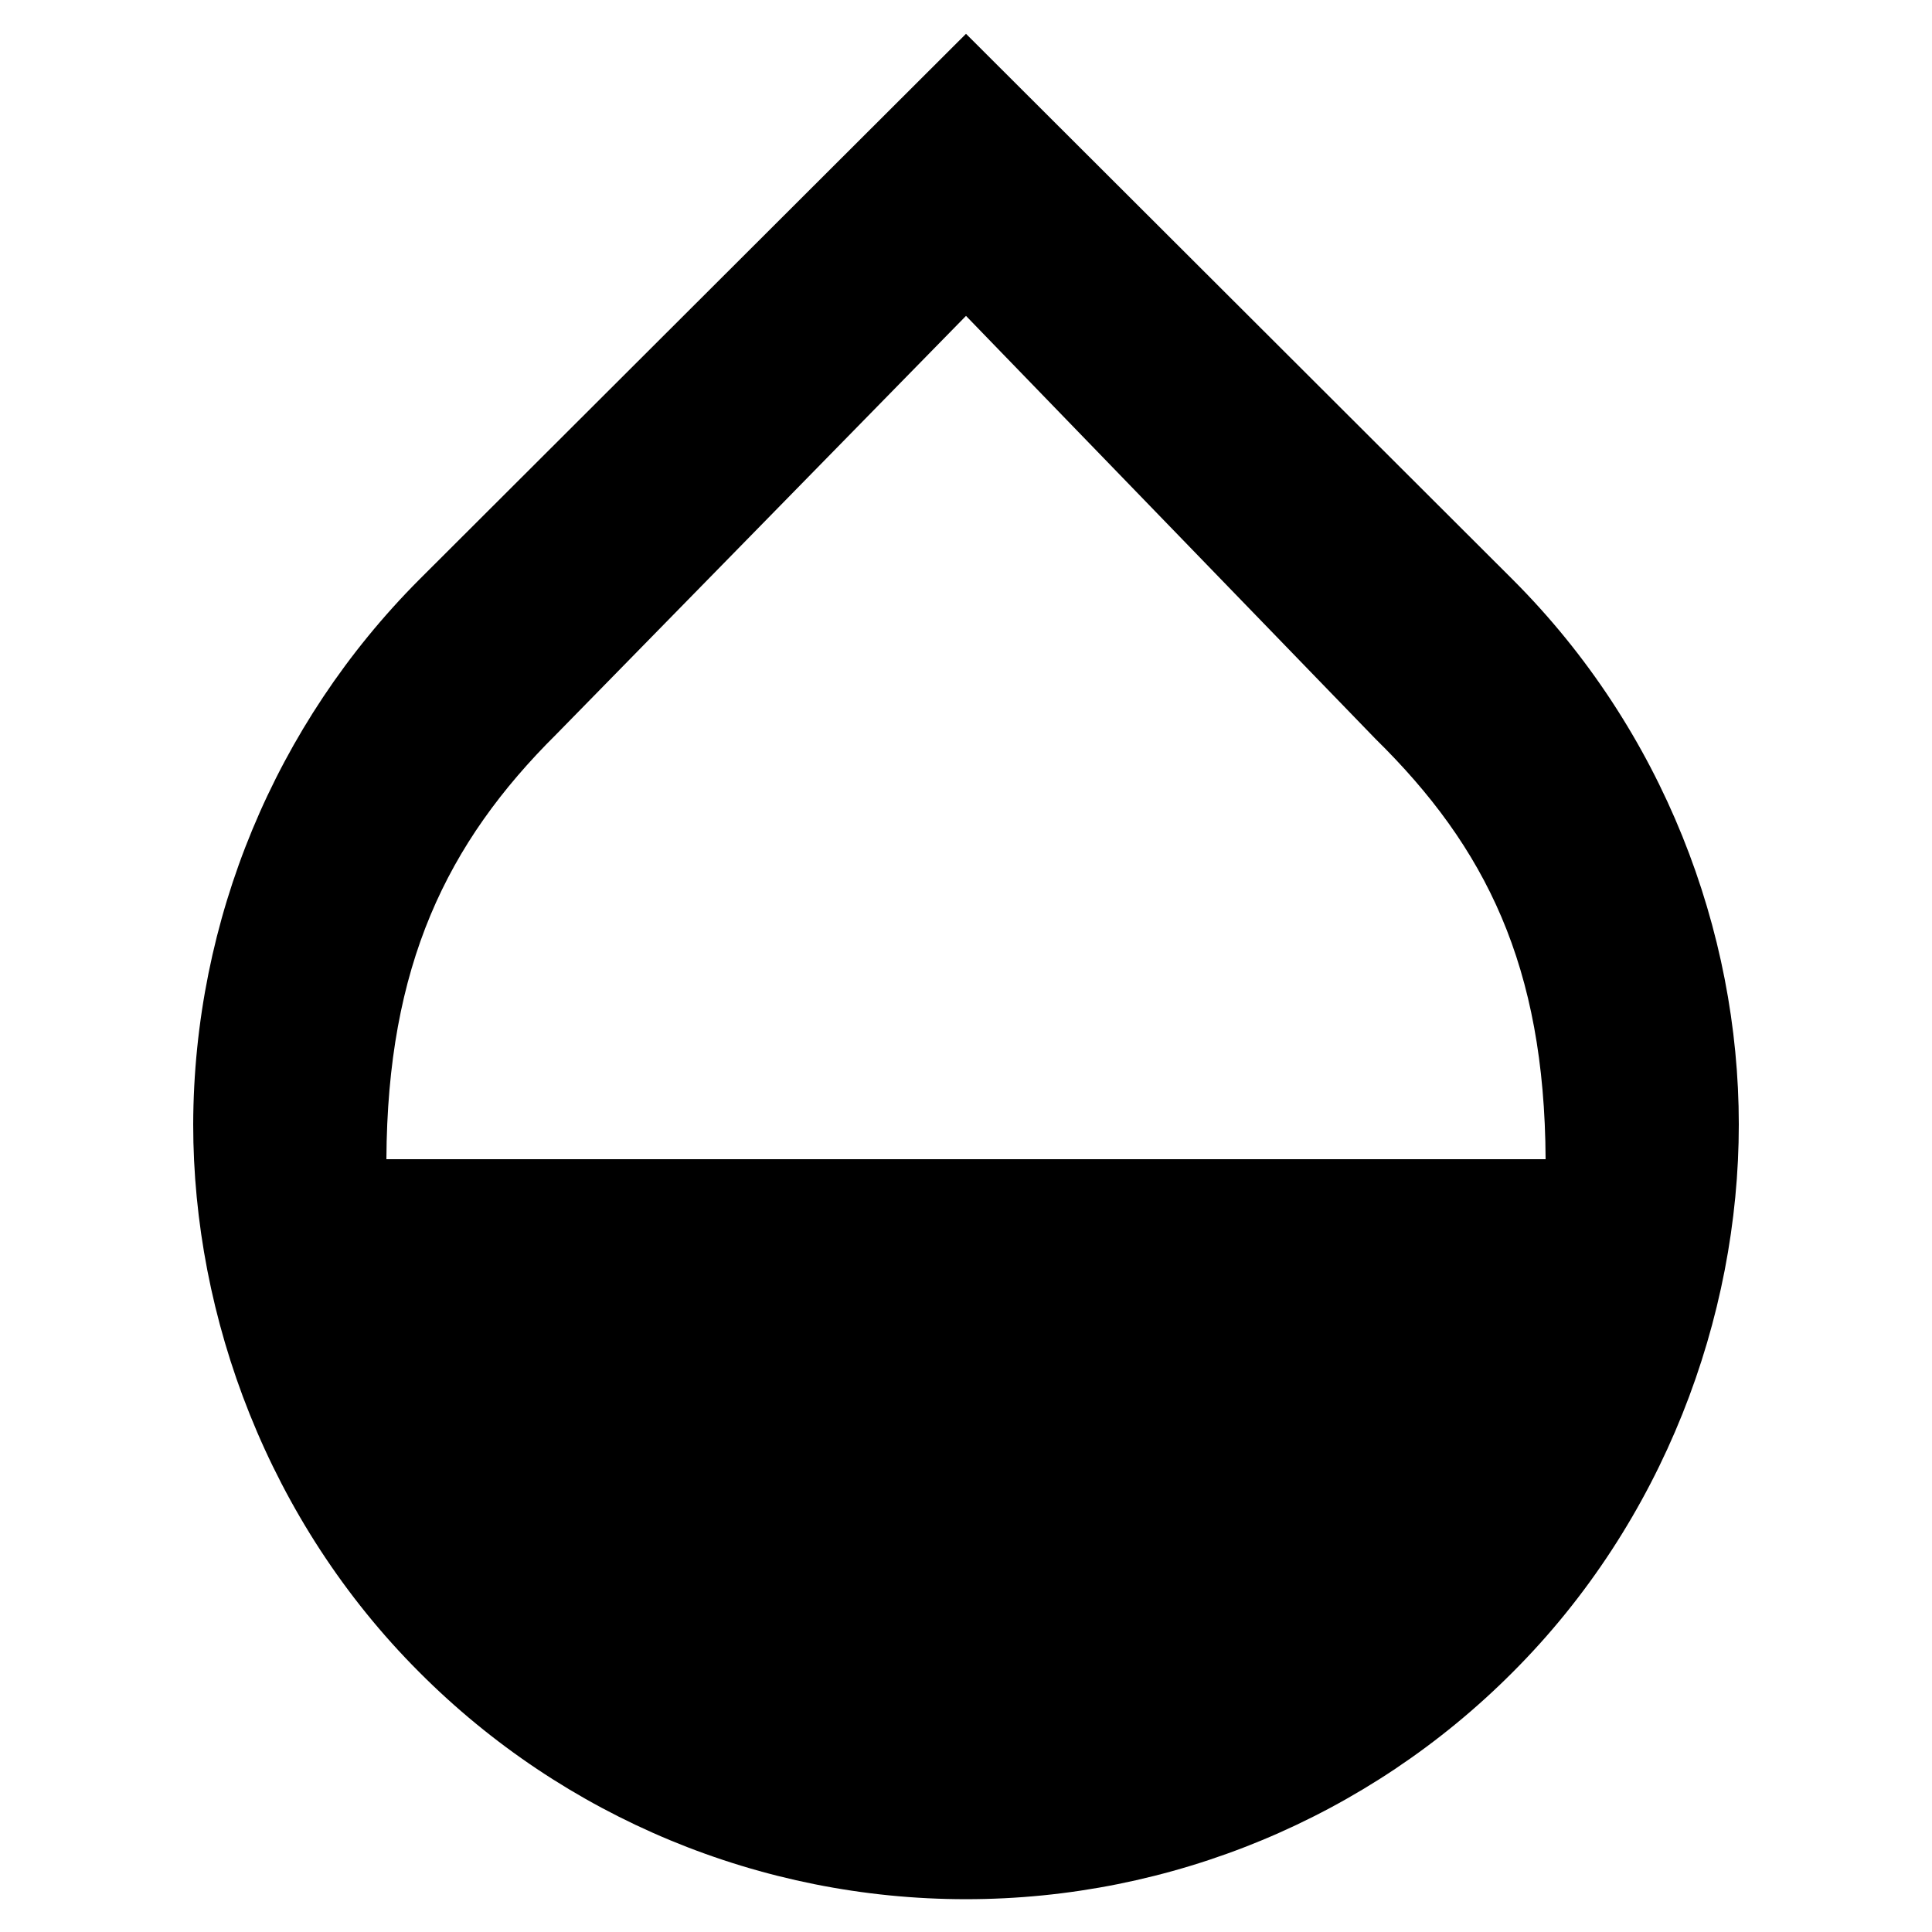
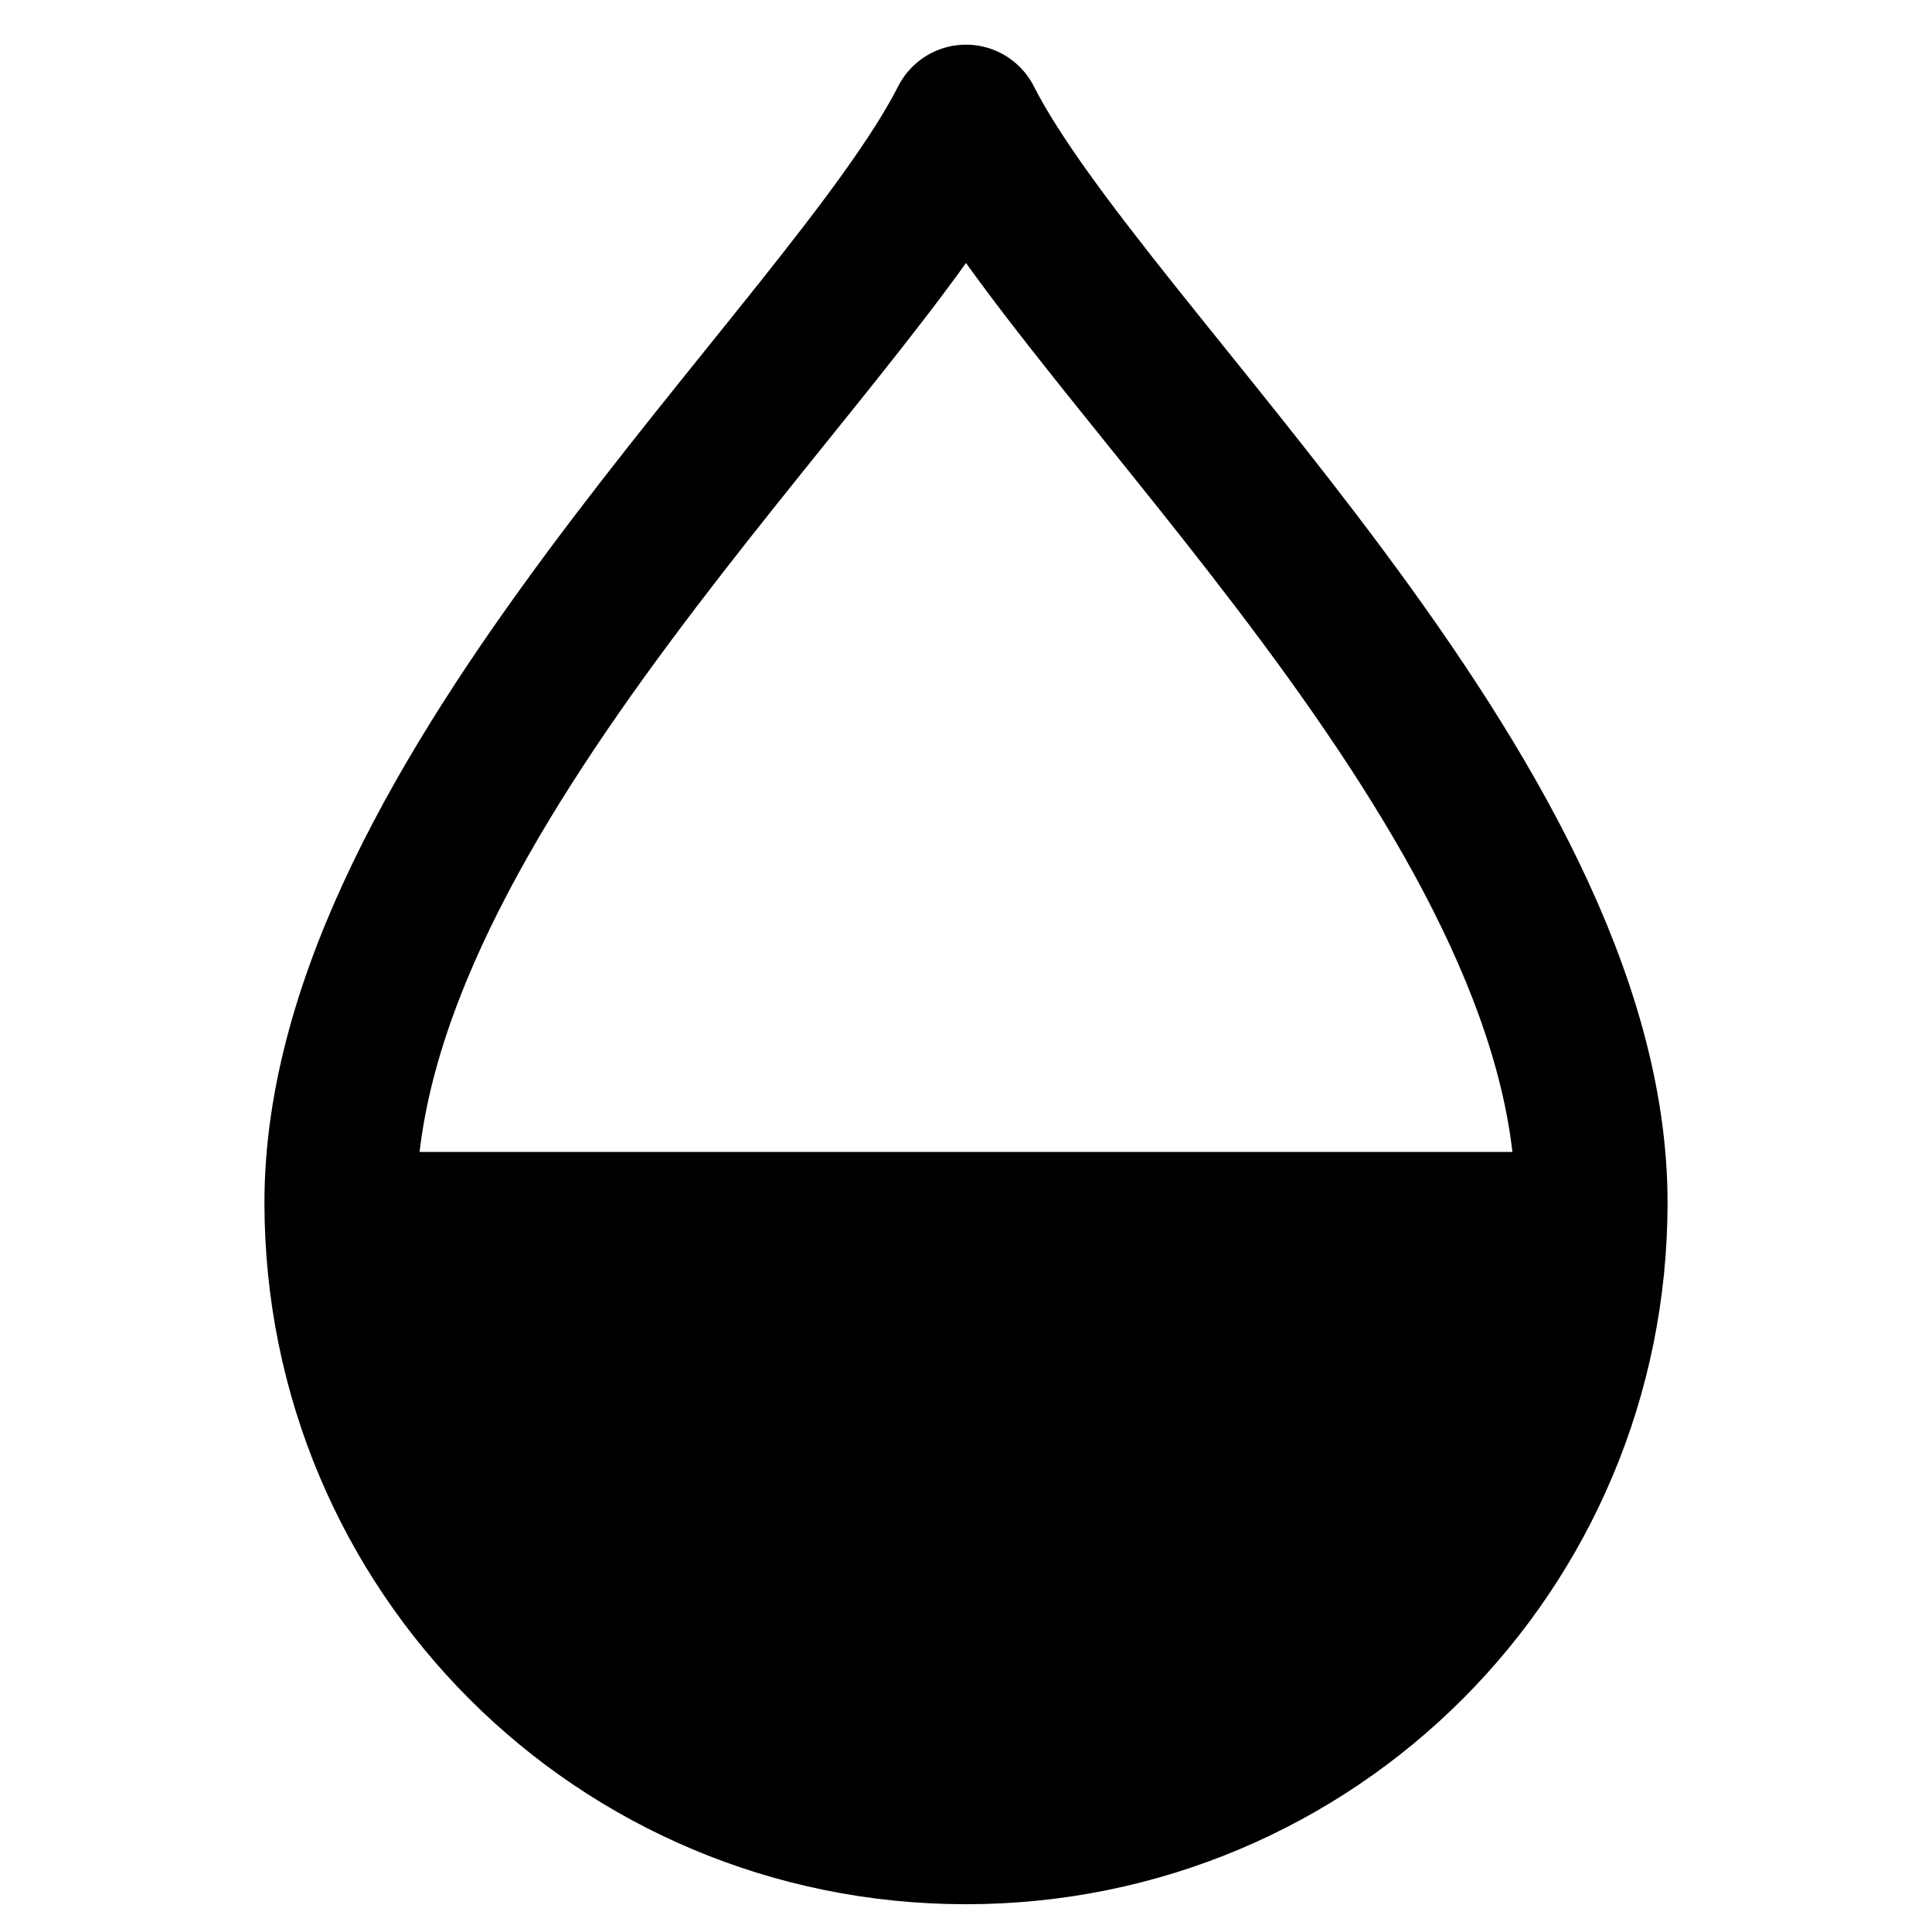
- <svg xmlns="http://www.w3.org/2000/svg" viewBox="0 0 1024 1024" data-adqt-slot="primary" fill="currentColor">
-   <g transform="translate(-102.4 -102.4) scale(1.2)">
-     <path d="M753.493 341.333L512 100.267 270.507 341.333A342.187 342.187 0 0 0 170.667 581.973c0 85.333 33.28 175.36 99.84 241.92a340.907 340.907 0 0 0 482.987 0c66.56-66.56 99.84-156.587 99.84-241.92S820.053 407.893 753.493 341.333zM256 597.333c0.427-85.333 26.453-139.52 75.093-187.733L512 224.853l180.907 186.88C741.547 459.52 767.573 512 768 597.333H256z" fill="currentColor" />
-   </g>
+ <svg xmlns="http://www.w3.org/2000/svg" viewBox="0 0 1024 1024" fill="none" stroke="currentColor" stroke-width="80.64" stroke-linejoin="round" data-adqt-slot="primary">
+   <path d="M512 64C449.28 187.2 180.48 422.4 180.48 637.44c0 183.68 147.84 331.52 331.52 331.52s331.52-147.84 331.52-331.52c0-215.04-268.8-450.24-331.52-573.44z" />
+   <path d="M180.48 610.56h662.24v26.88c0 183.68-147.84 331.52-331.52 331.52S180.48 821.12 180.48 637.44v-26.88z" fill="currentColor" stroke="none" />
</svg>
